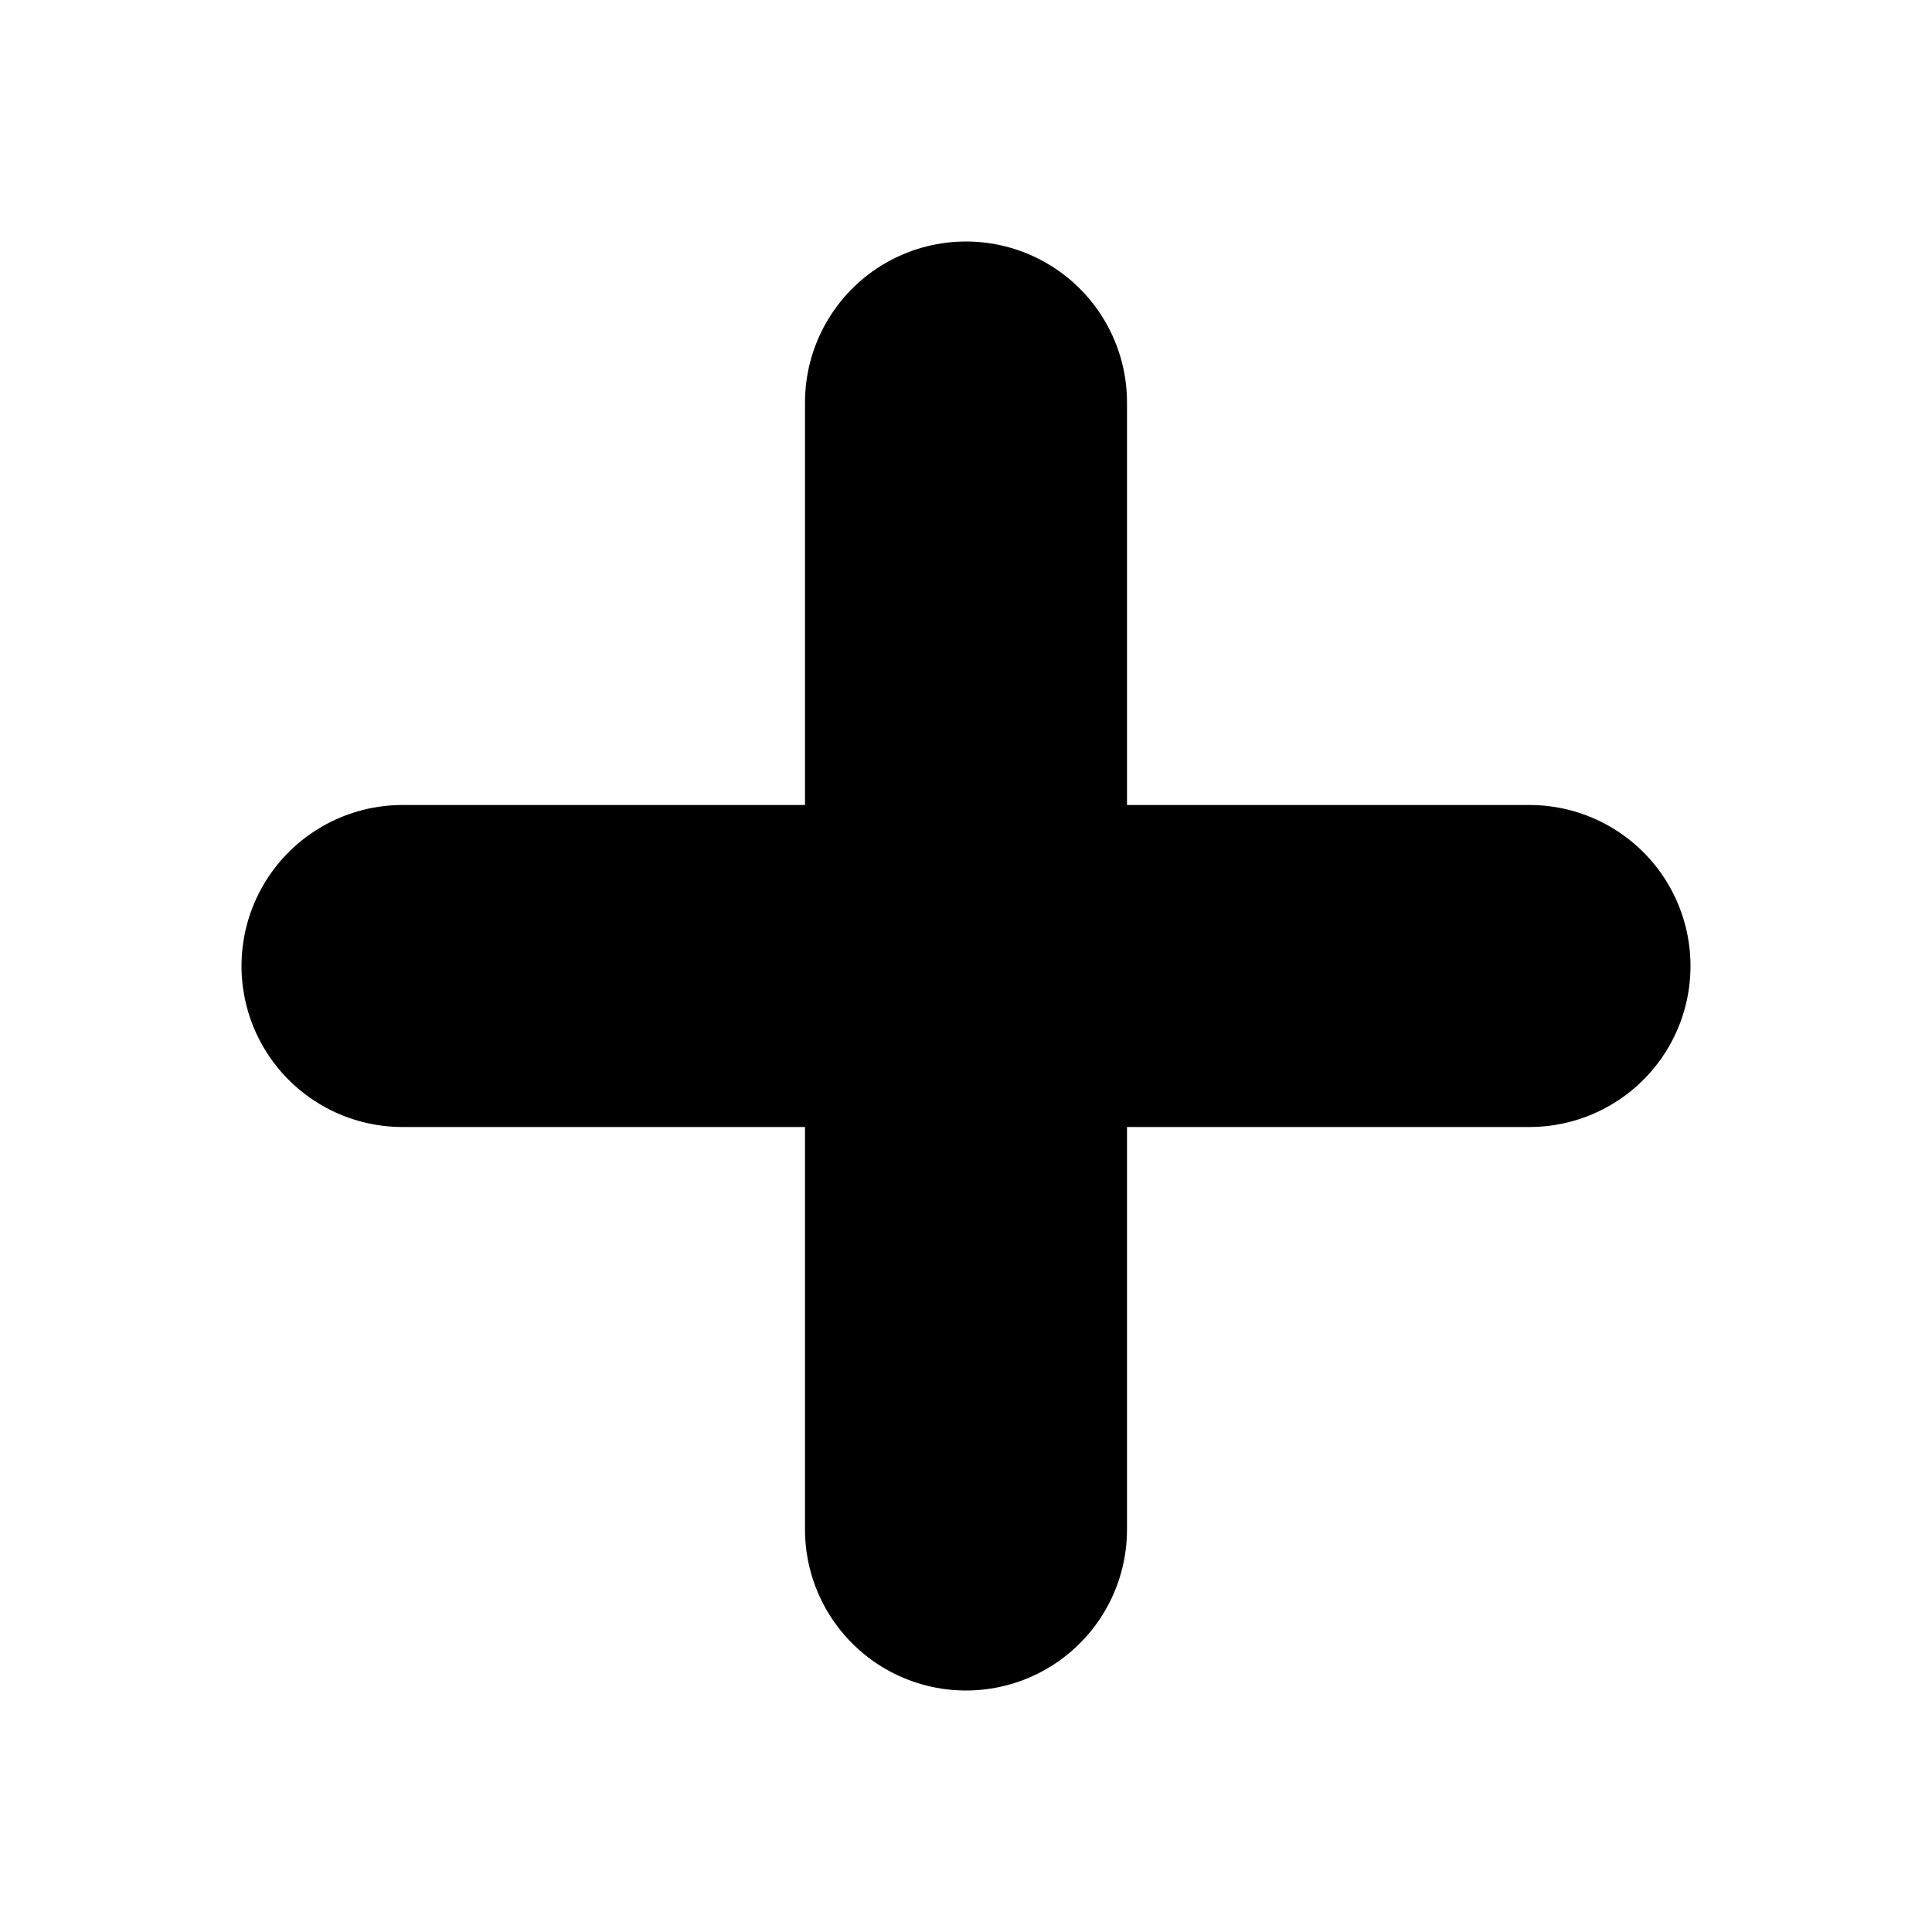
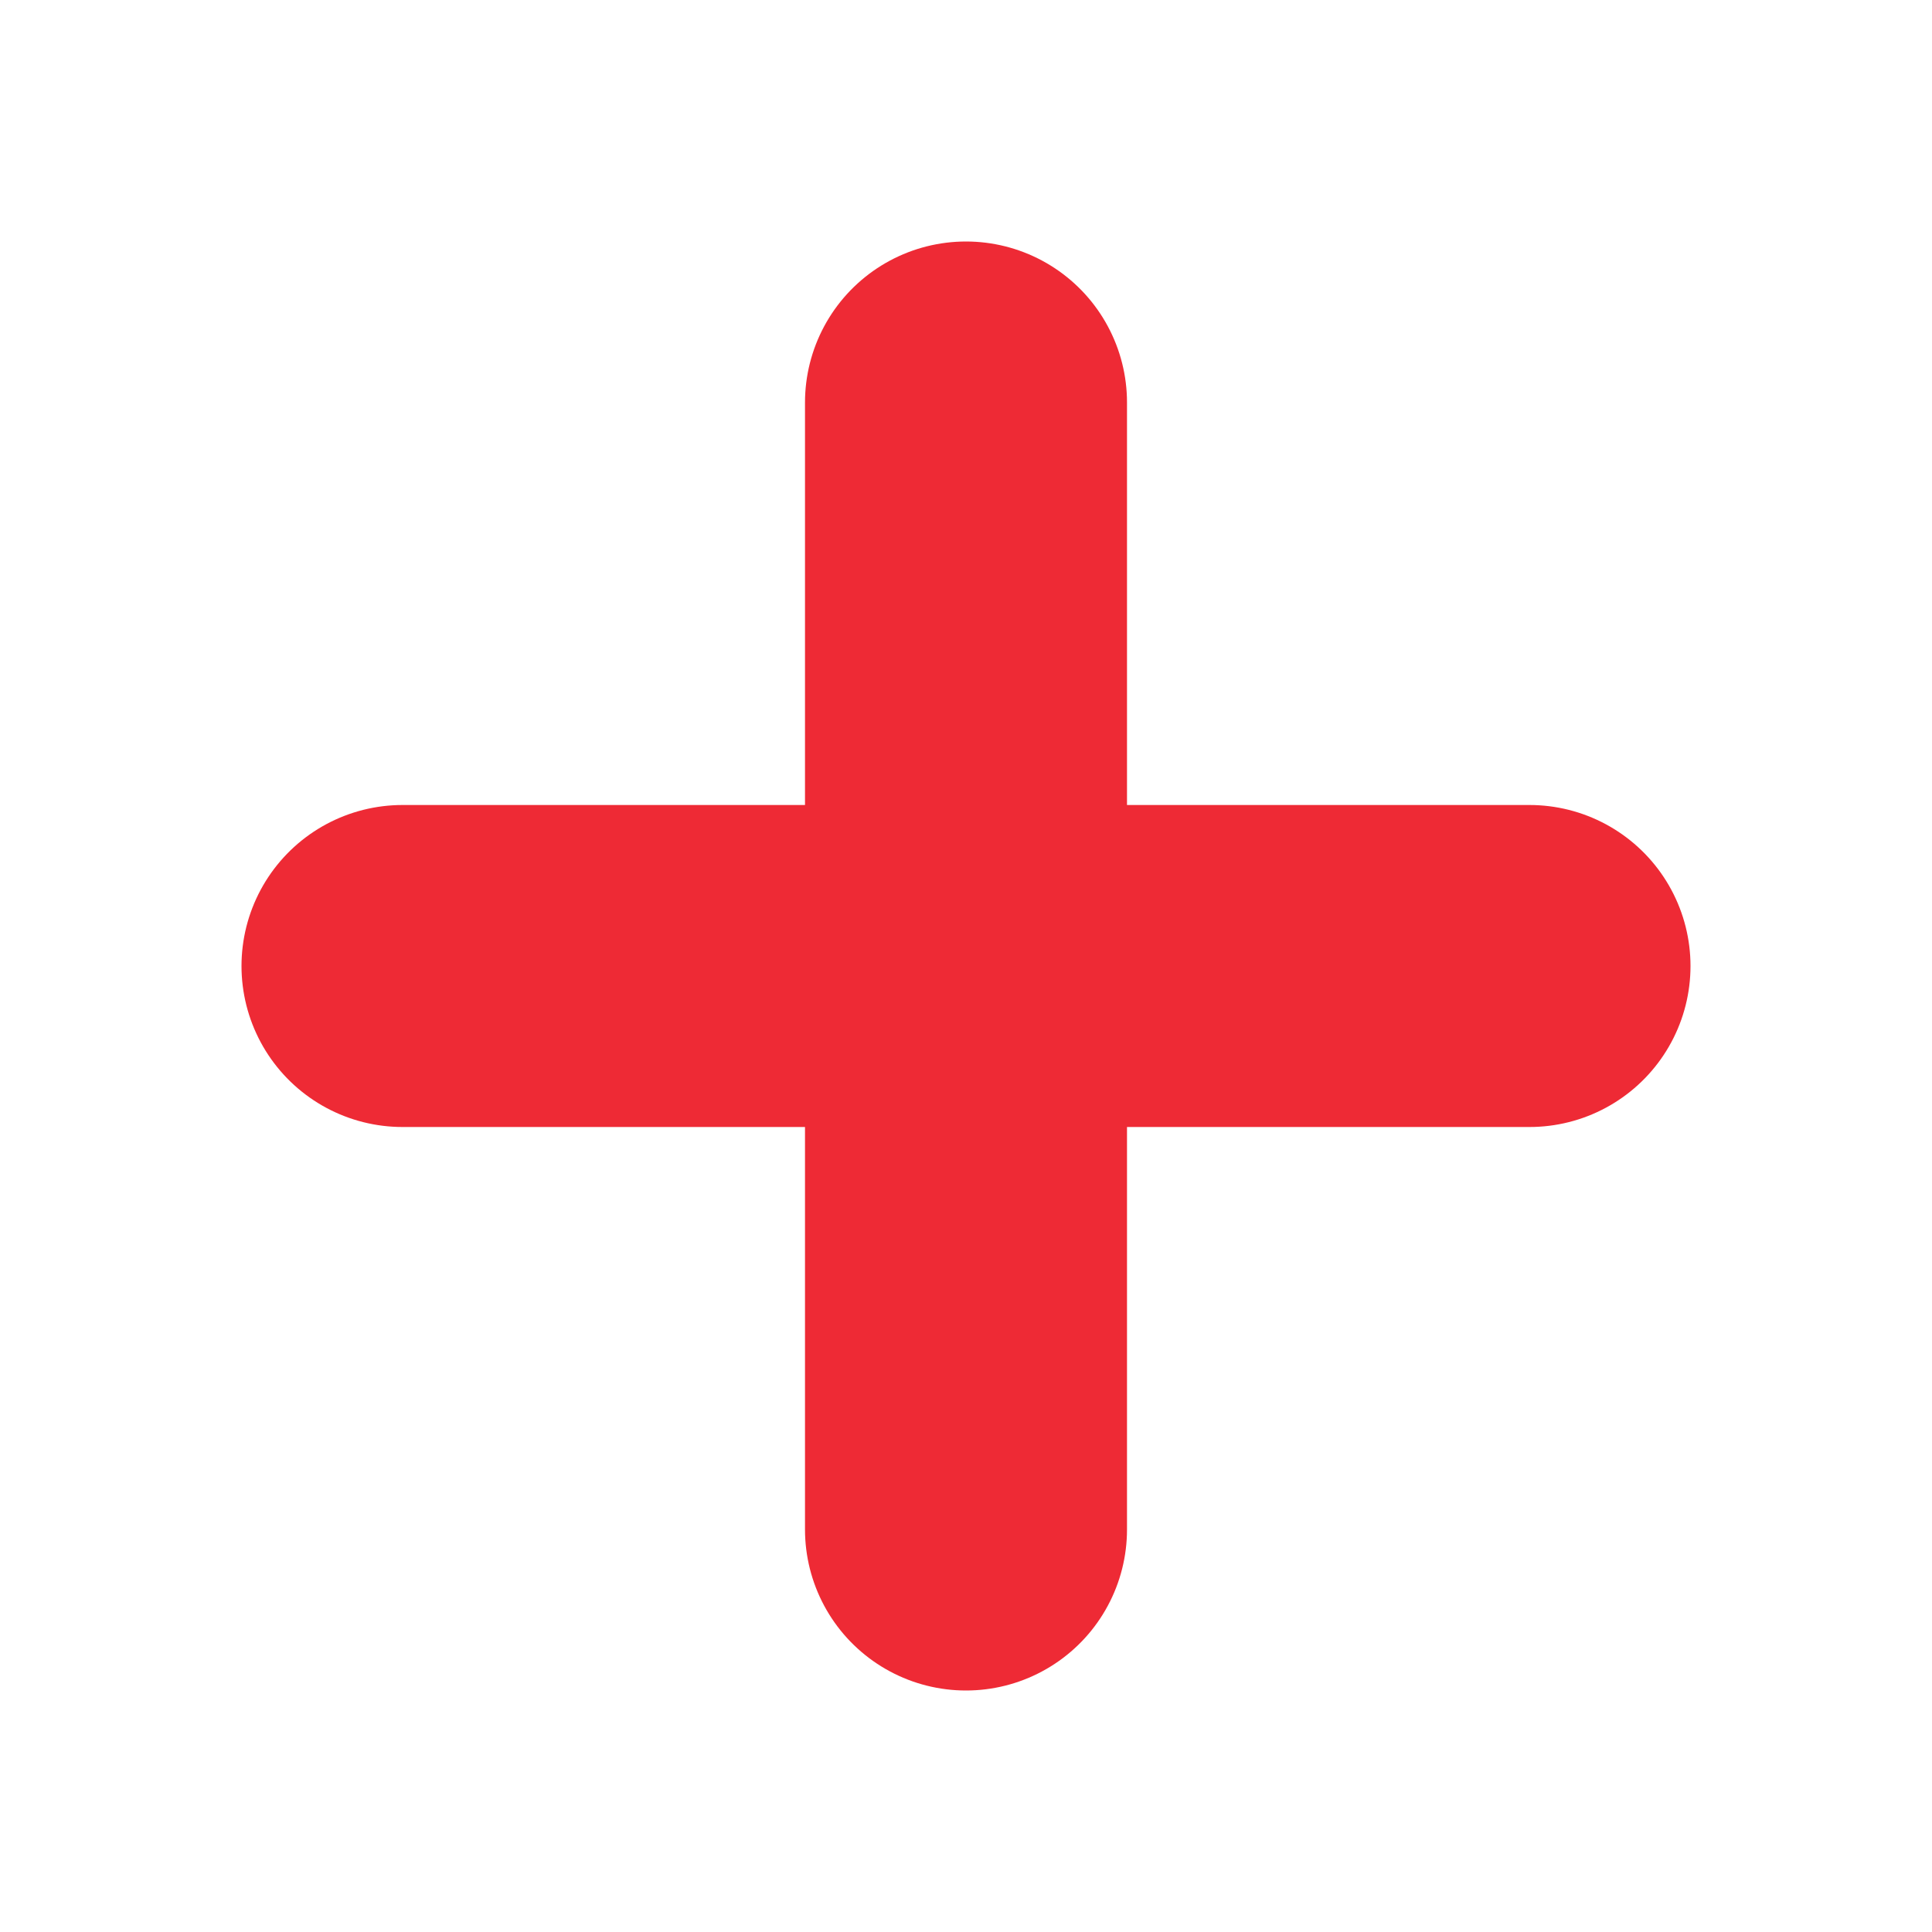
- <svg xmlns="http://www.w3.org/2000/svg" class="icon icon-tabler icon-tabler-plus" width="24" height="24" viewBox="0 0 24 24" stroke-width="4" stroke="currentColor" fill="none" stroke-linecap="round" stroke-linejoin="round">
+ <svg xmlns="http://www.w3.org/2000/svg" class="icon icon-tabler icon-tabler-plus" width="24" height="24" viewBox="0 0 24 24" stroke-width="4" stroke="#ee2a35" fill="none" stroke-linecap="round" stroke-linejoin="round">
  <path stroke="none" d="M0 0h24v24H0z" fill="none" />
  <path d="M12 5l0 14" />
  <path d="M5 12l14 0" />
</svg>
